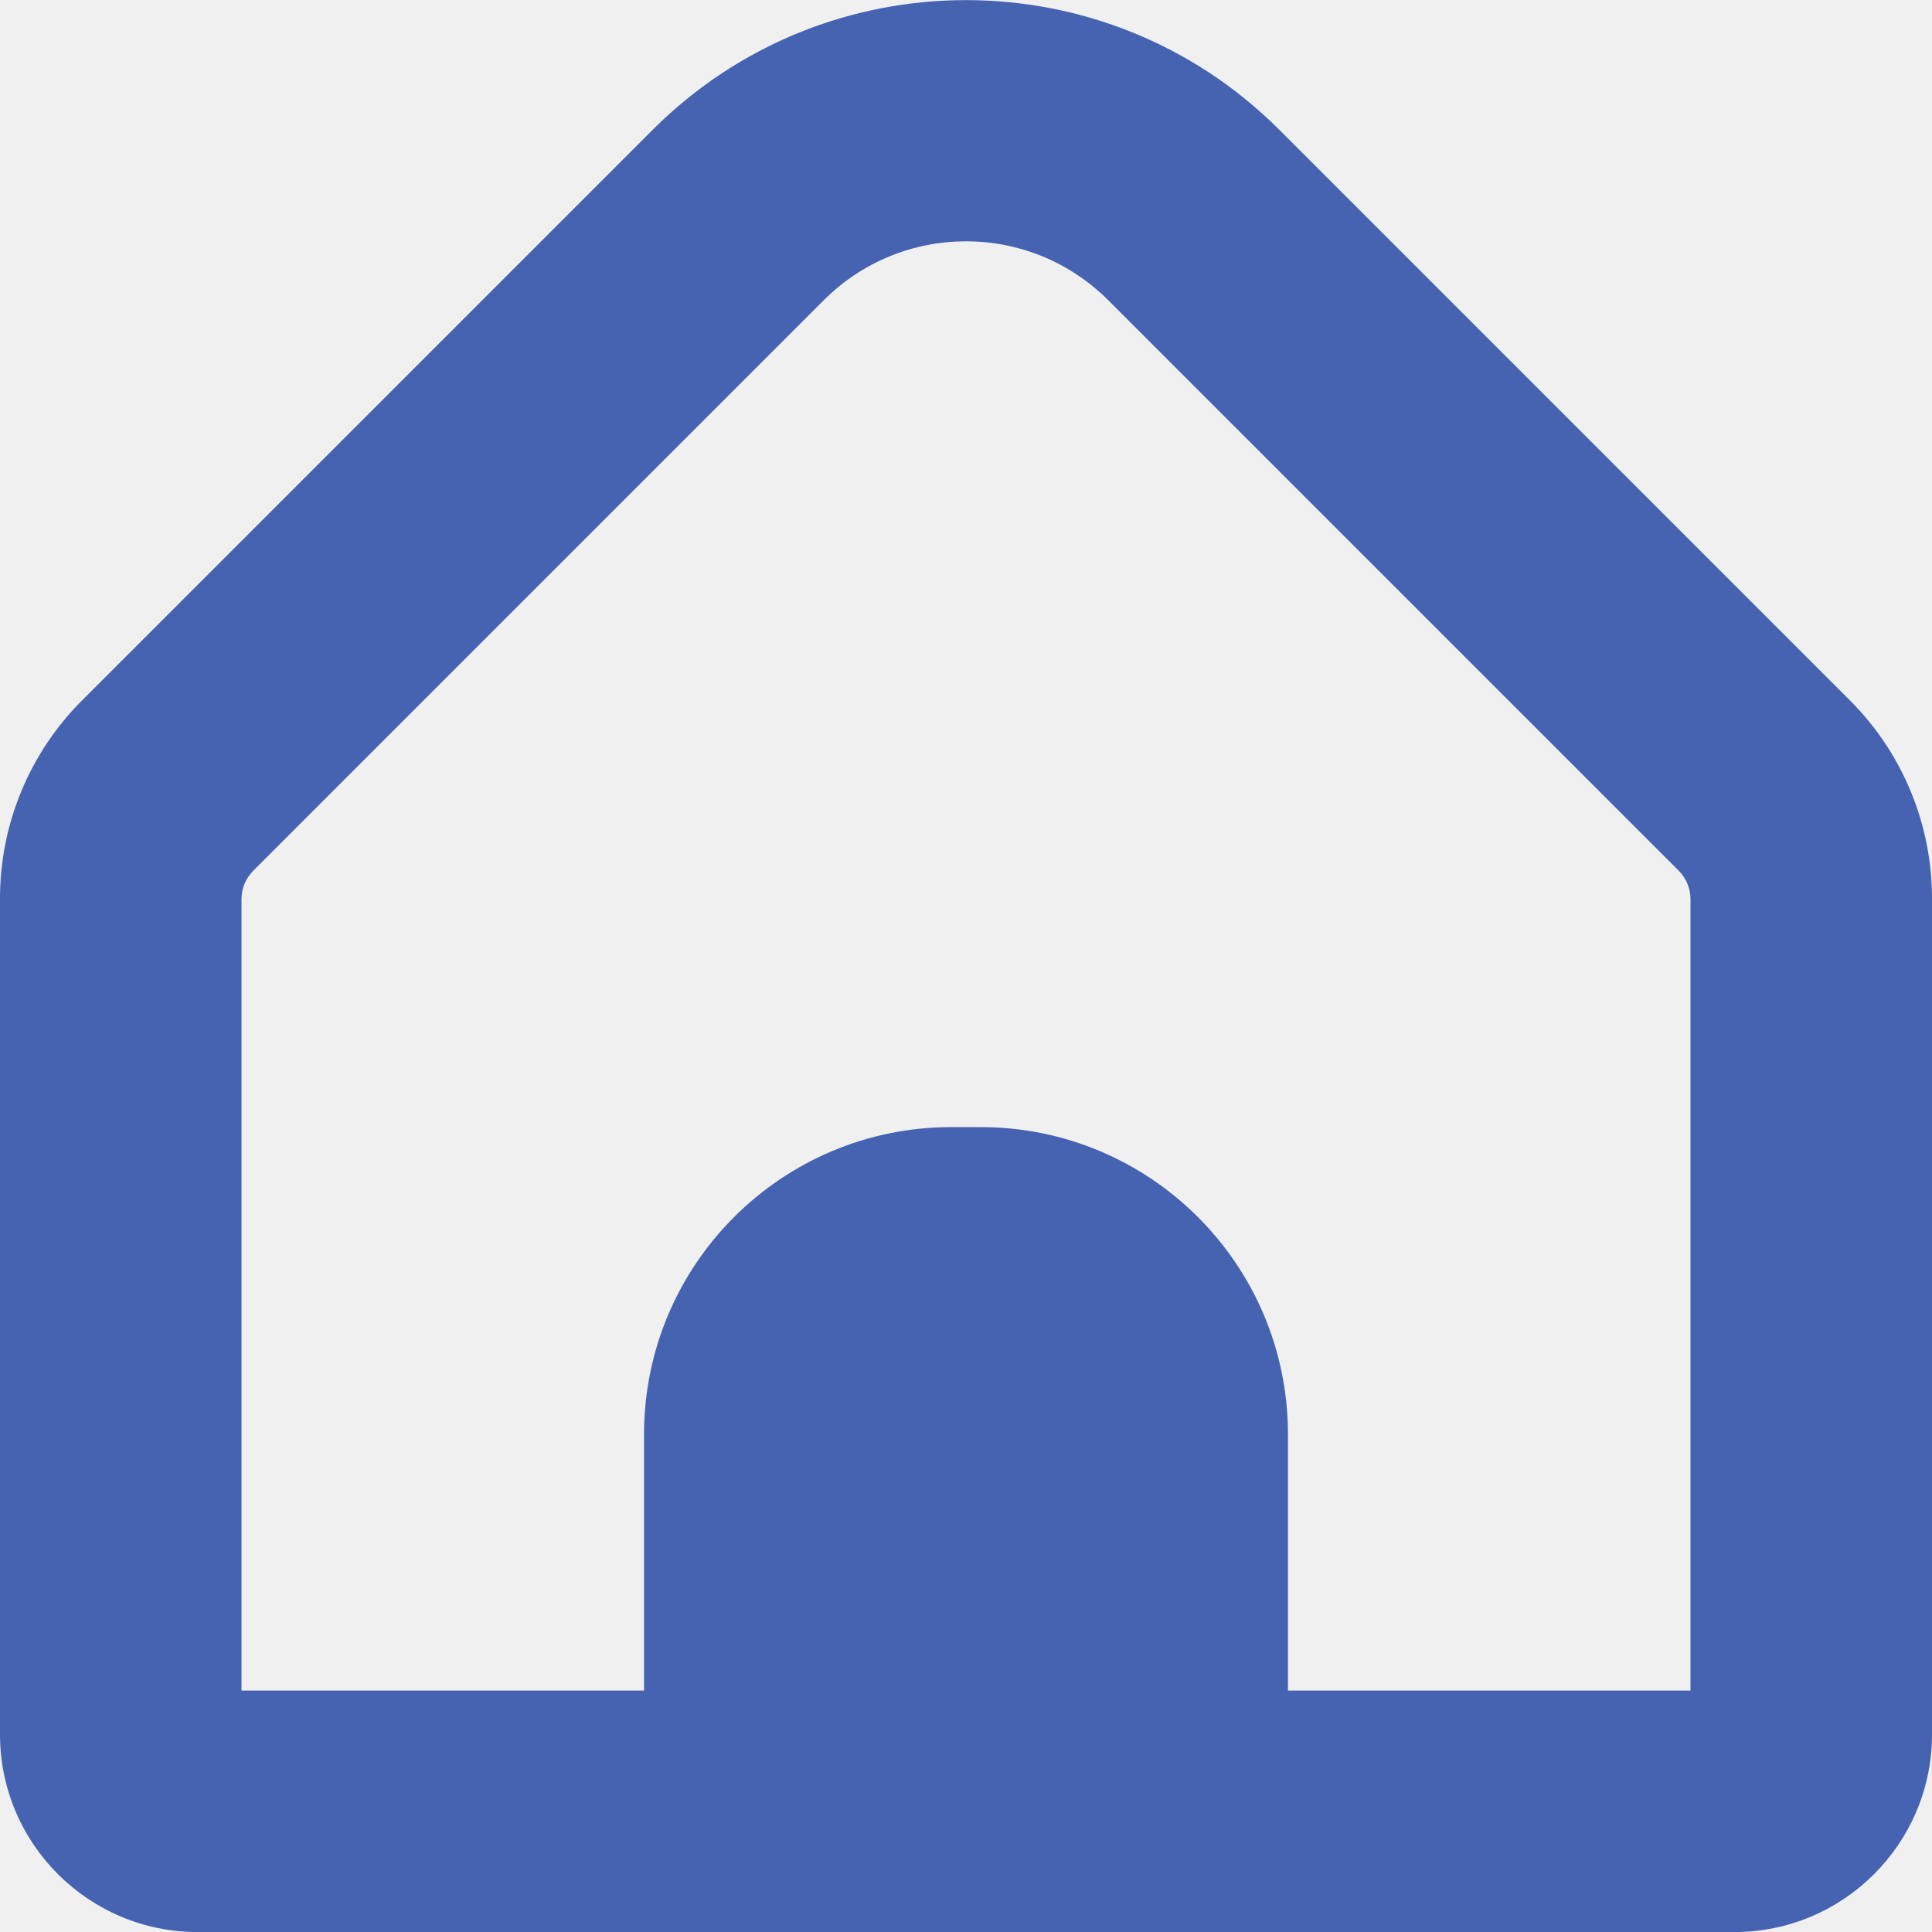
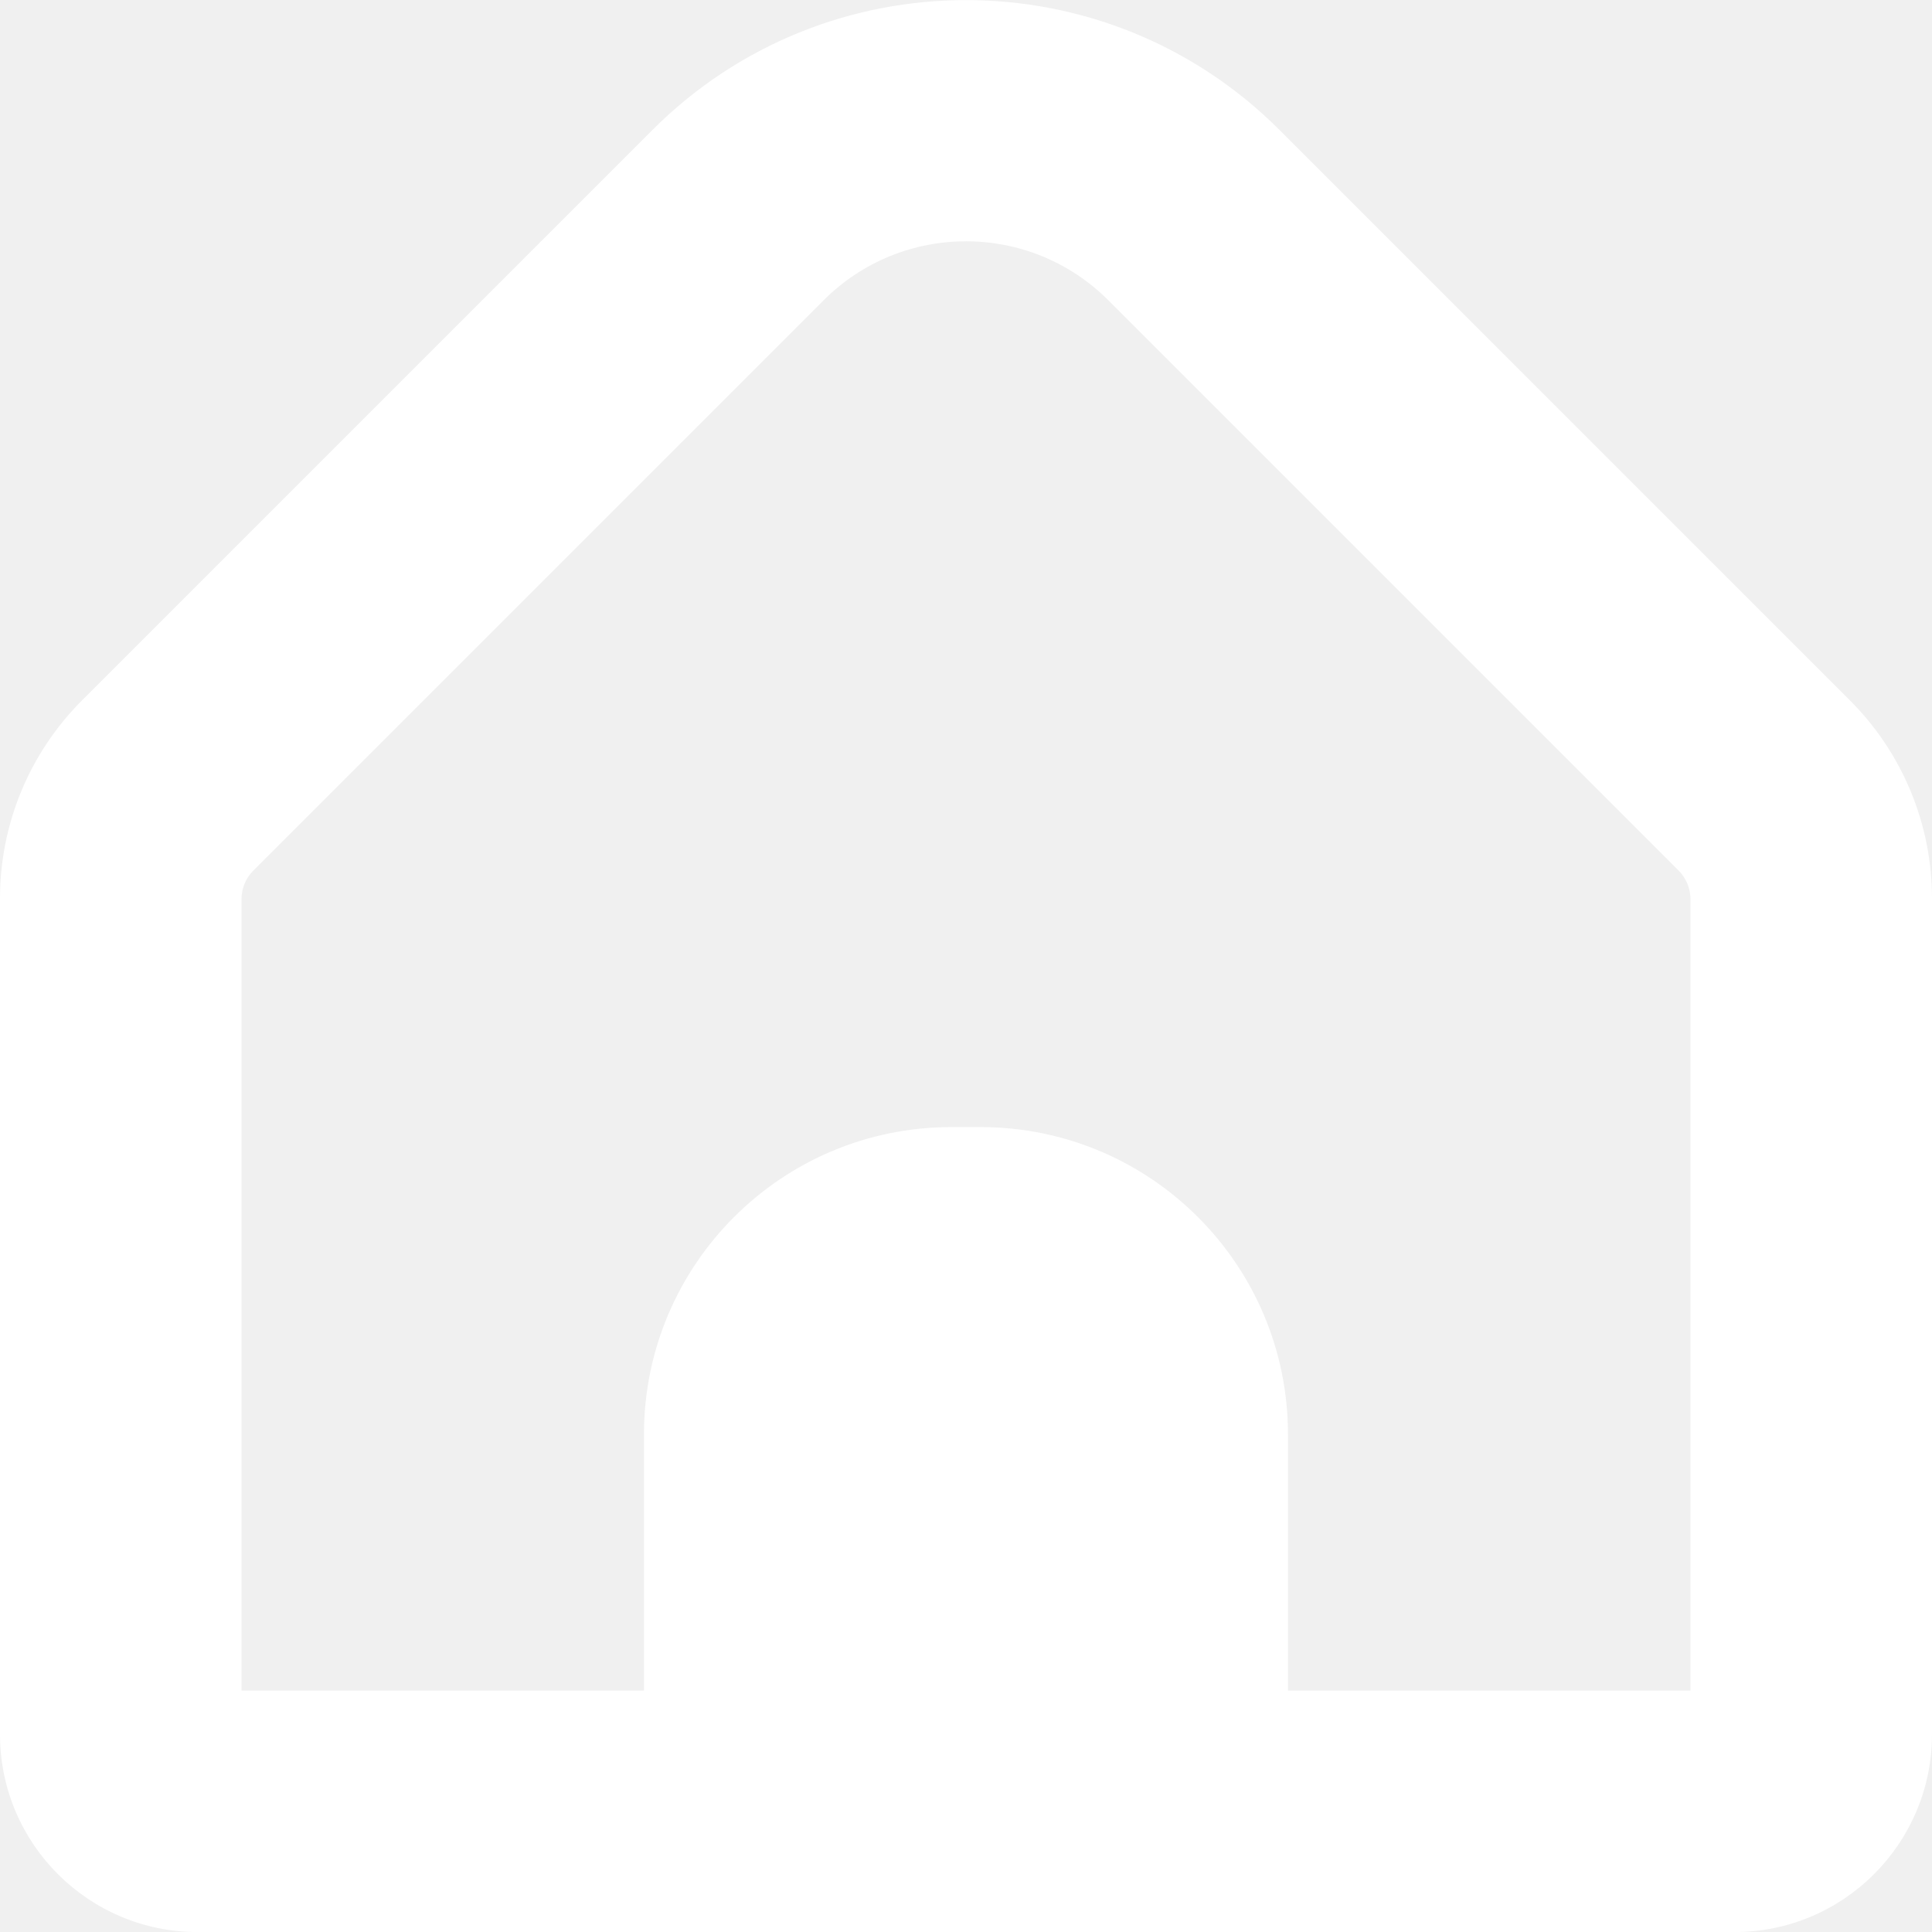
- <svg xmlns="http://www.w3.org/2000/svg" width="26" height="26" viewBox="0 0 26 26" fill="none">
-   <g clip-path="url(#clip0_0_340)">
-     <path d="M24.89 9.42L17.213 1.743C14.884 -0.579 11.116 -0.579 8.787 1.743L1.11 9.42C0.397 10.129 -0.003 11.095 1.45339e-05 12.101V23.344C0.002 24.811 1.192 26 2.66 26.001H23.34C24.808 26 25.998 24.811 26 23.344V12.101C26.003 11.095 25.603 10.129 24.89 9.42ZM22.75 22.751H17.333V19.304C17.333 17.02 15.482 15.168 13.197 15.168H12.803C10.518 15.168 8.667 17.02 8.667 19.304V22.751H3.25V12.101C3.25 11.957 3.307 11.82 3.408 11.718L11.085 4.041C12.142 2.983 13.857 2.983 14.915 4.041C14.915 4.041 14.915 4.041 14.915 4.041L22.592 11.718C22.693 11.82 22.75 11.957 22.75 12.101V22.751H22.75Z" fill="#4563B1" />
+ <svg xmlns="http://www.w3.org/2000/svg" width="29" height="29" viewBox="0 0 29 29" fill="none">
+   <g clip-path="url(#clip0_118_1309)">
+     <path d="M27.761 10.506L19.199 1.944C16.602 -0.646 12.398 -0.646 9.8 1.944L1.238 10.506C0.442 11.298 -0.004 12.375 -0 13.497V26.037C0.002 27.674 1.329 29 2.966 29.001H26.033C27.67 29 28.997 27.674 29 26.037V13.497C29.003 12.375 28.557 11.298 27.761 10.506ZM25.375 25.376H19.333V21.531C19.333 18.983 17.267 16.918 14.719 16.918H14.28C11.732 16.918 9.666 18.983 9.666 21.531V25.376H3.625V13.497C3.625 13.337 3.688 13.183 3.801 13.069L12.363 4.507C13.543 3.327 15.455 3.327 16.635 4.506C16.636 4.507 16.636 4.507 16.636 4.507L25.198 13.069C25.311 13.183 25.374 13.337 25.375 13.497V25.376H25.375Z" fill="white" />
  </g>
  <defs>
-     <clipPath id="clip0_0_340">
-       <rect width="26" height="26" fill="white" />
+     <clipPath id="clip0_118_1309">
+       <rect width="29" height="29" fill="white" />
    </clipPath>
  </defs>
</svg>
